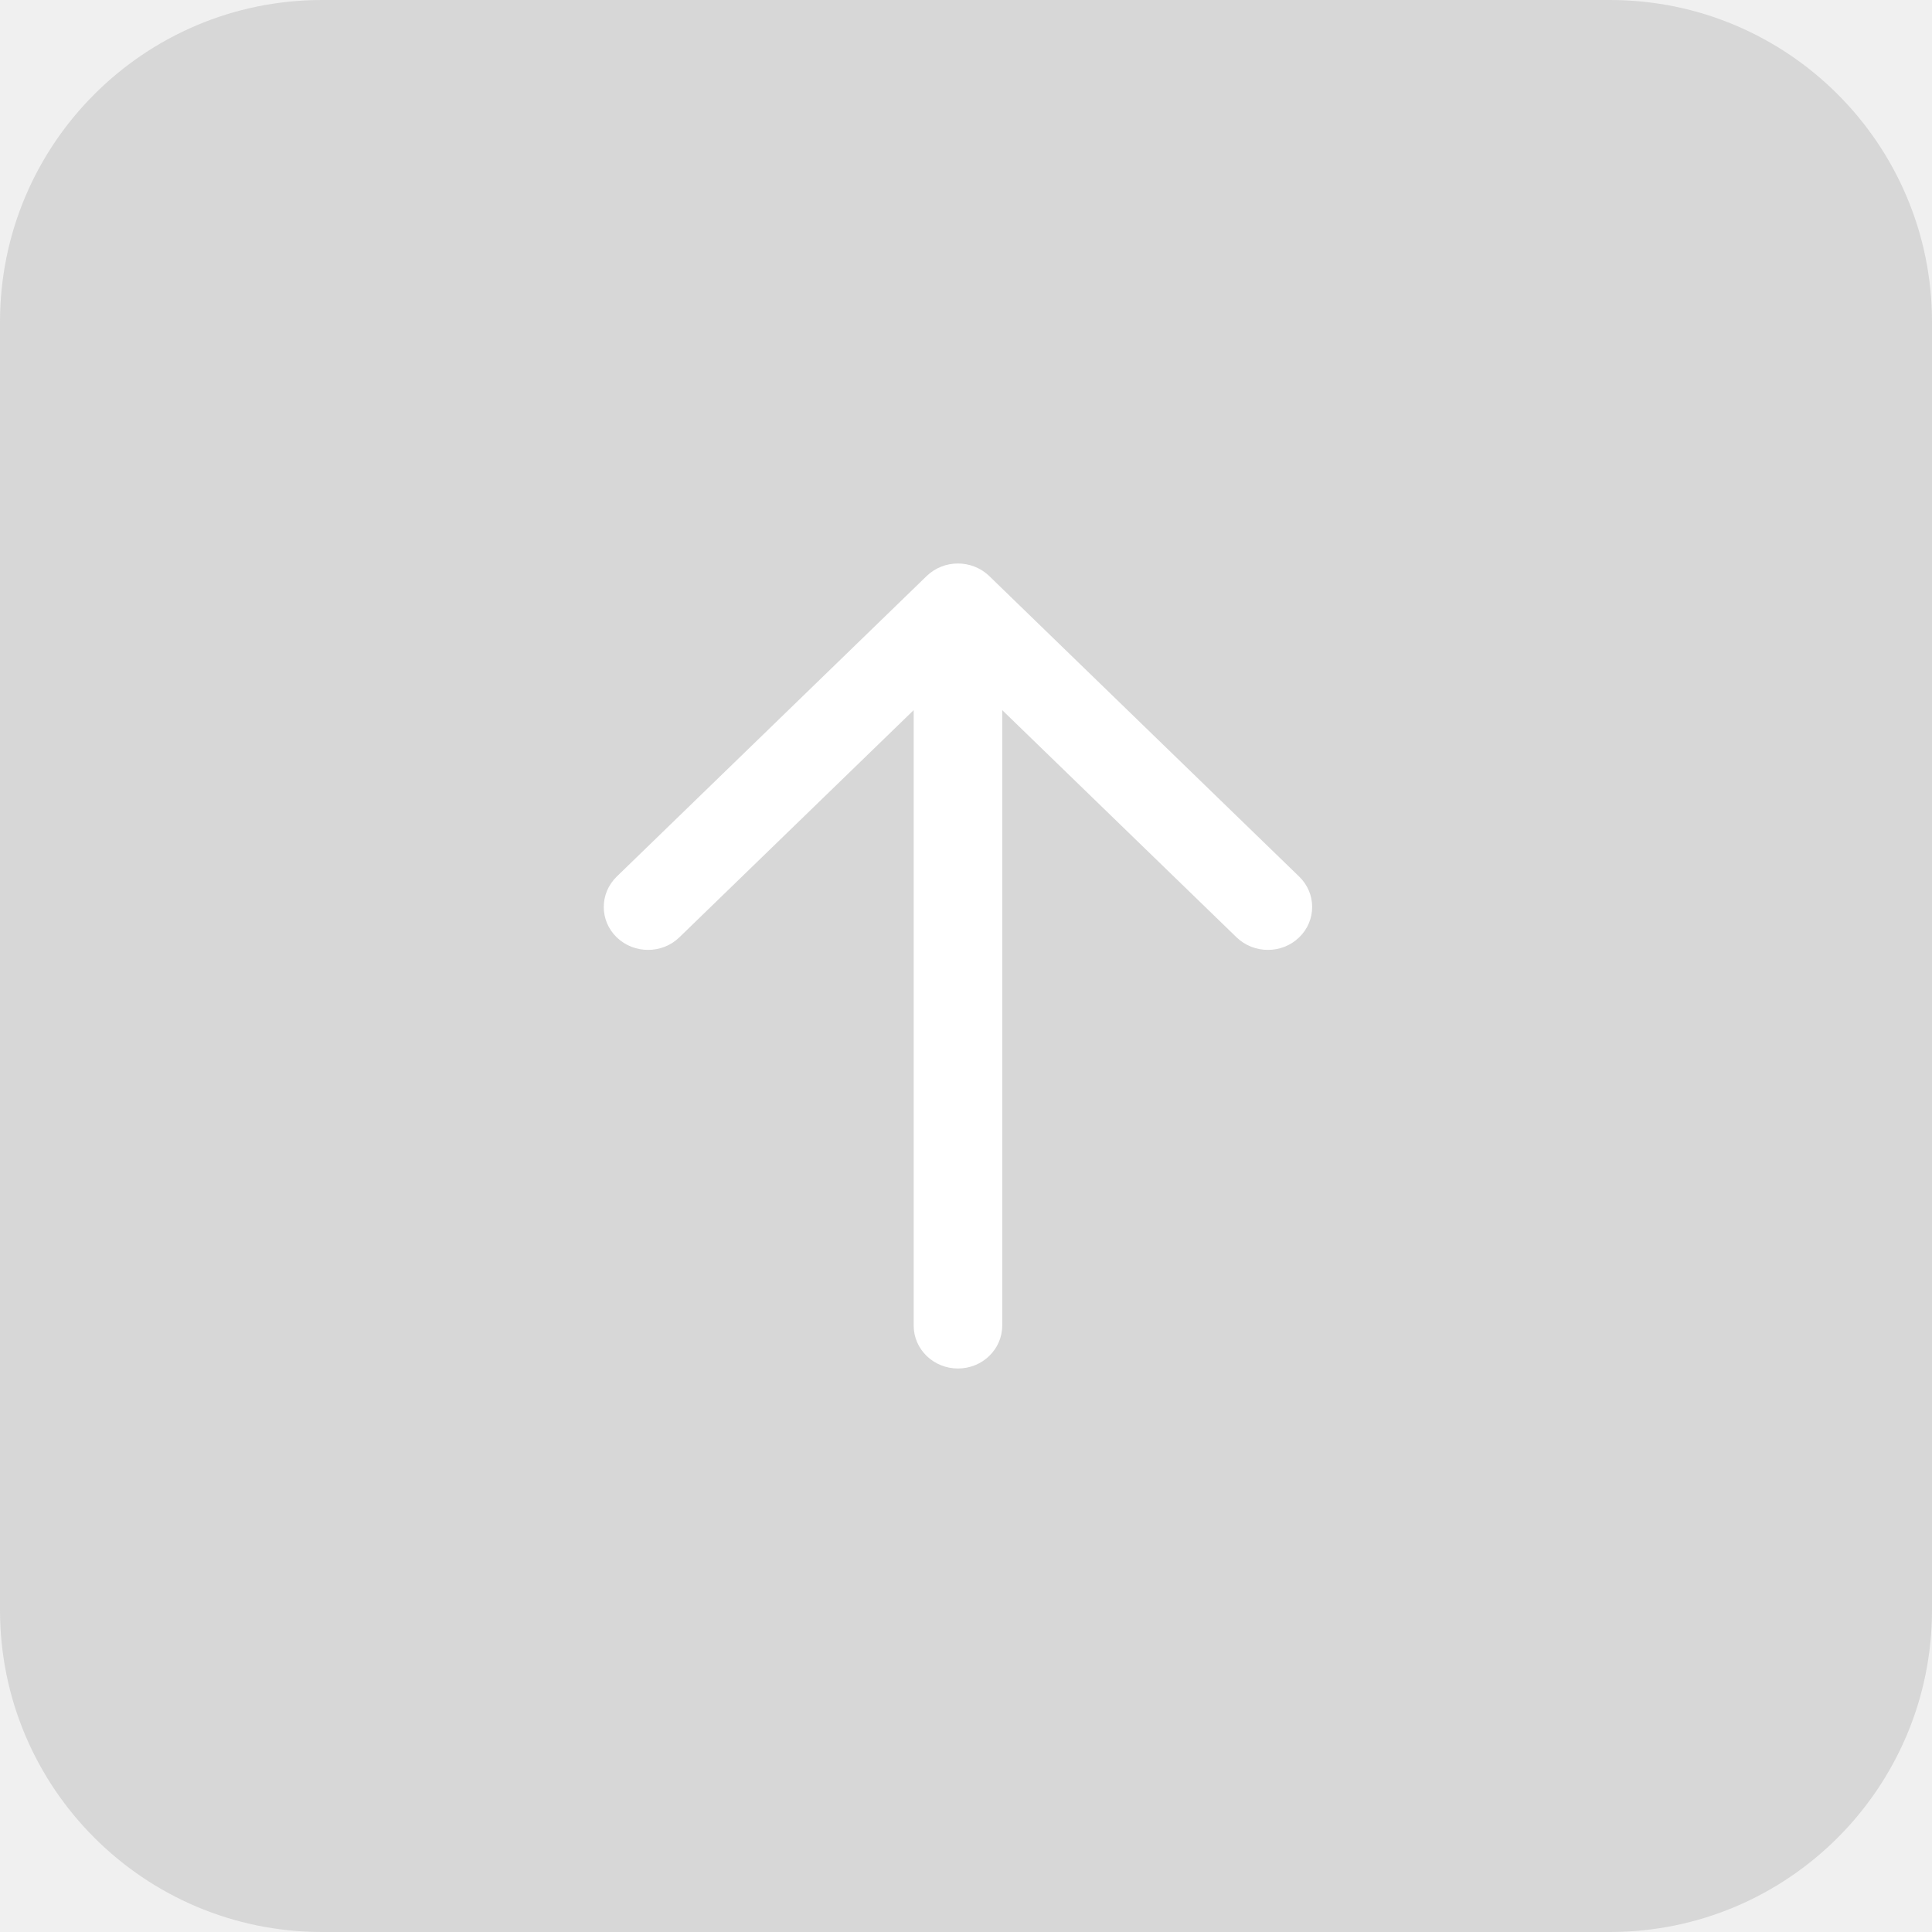
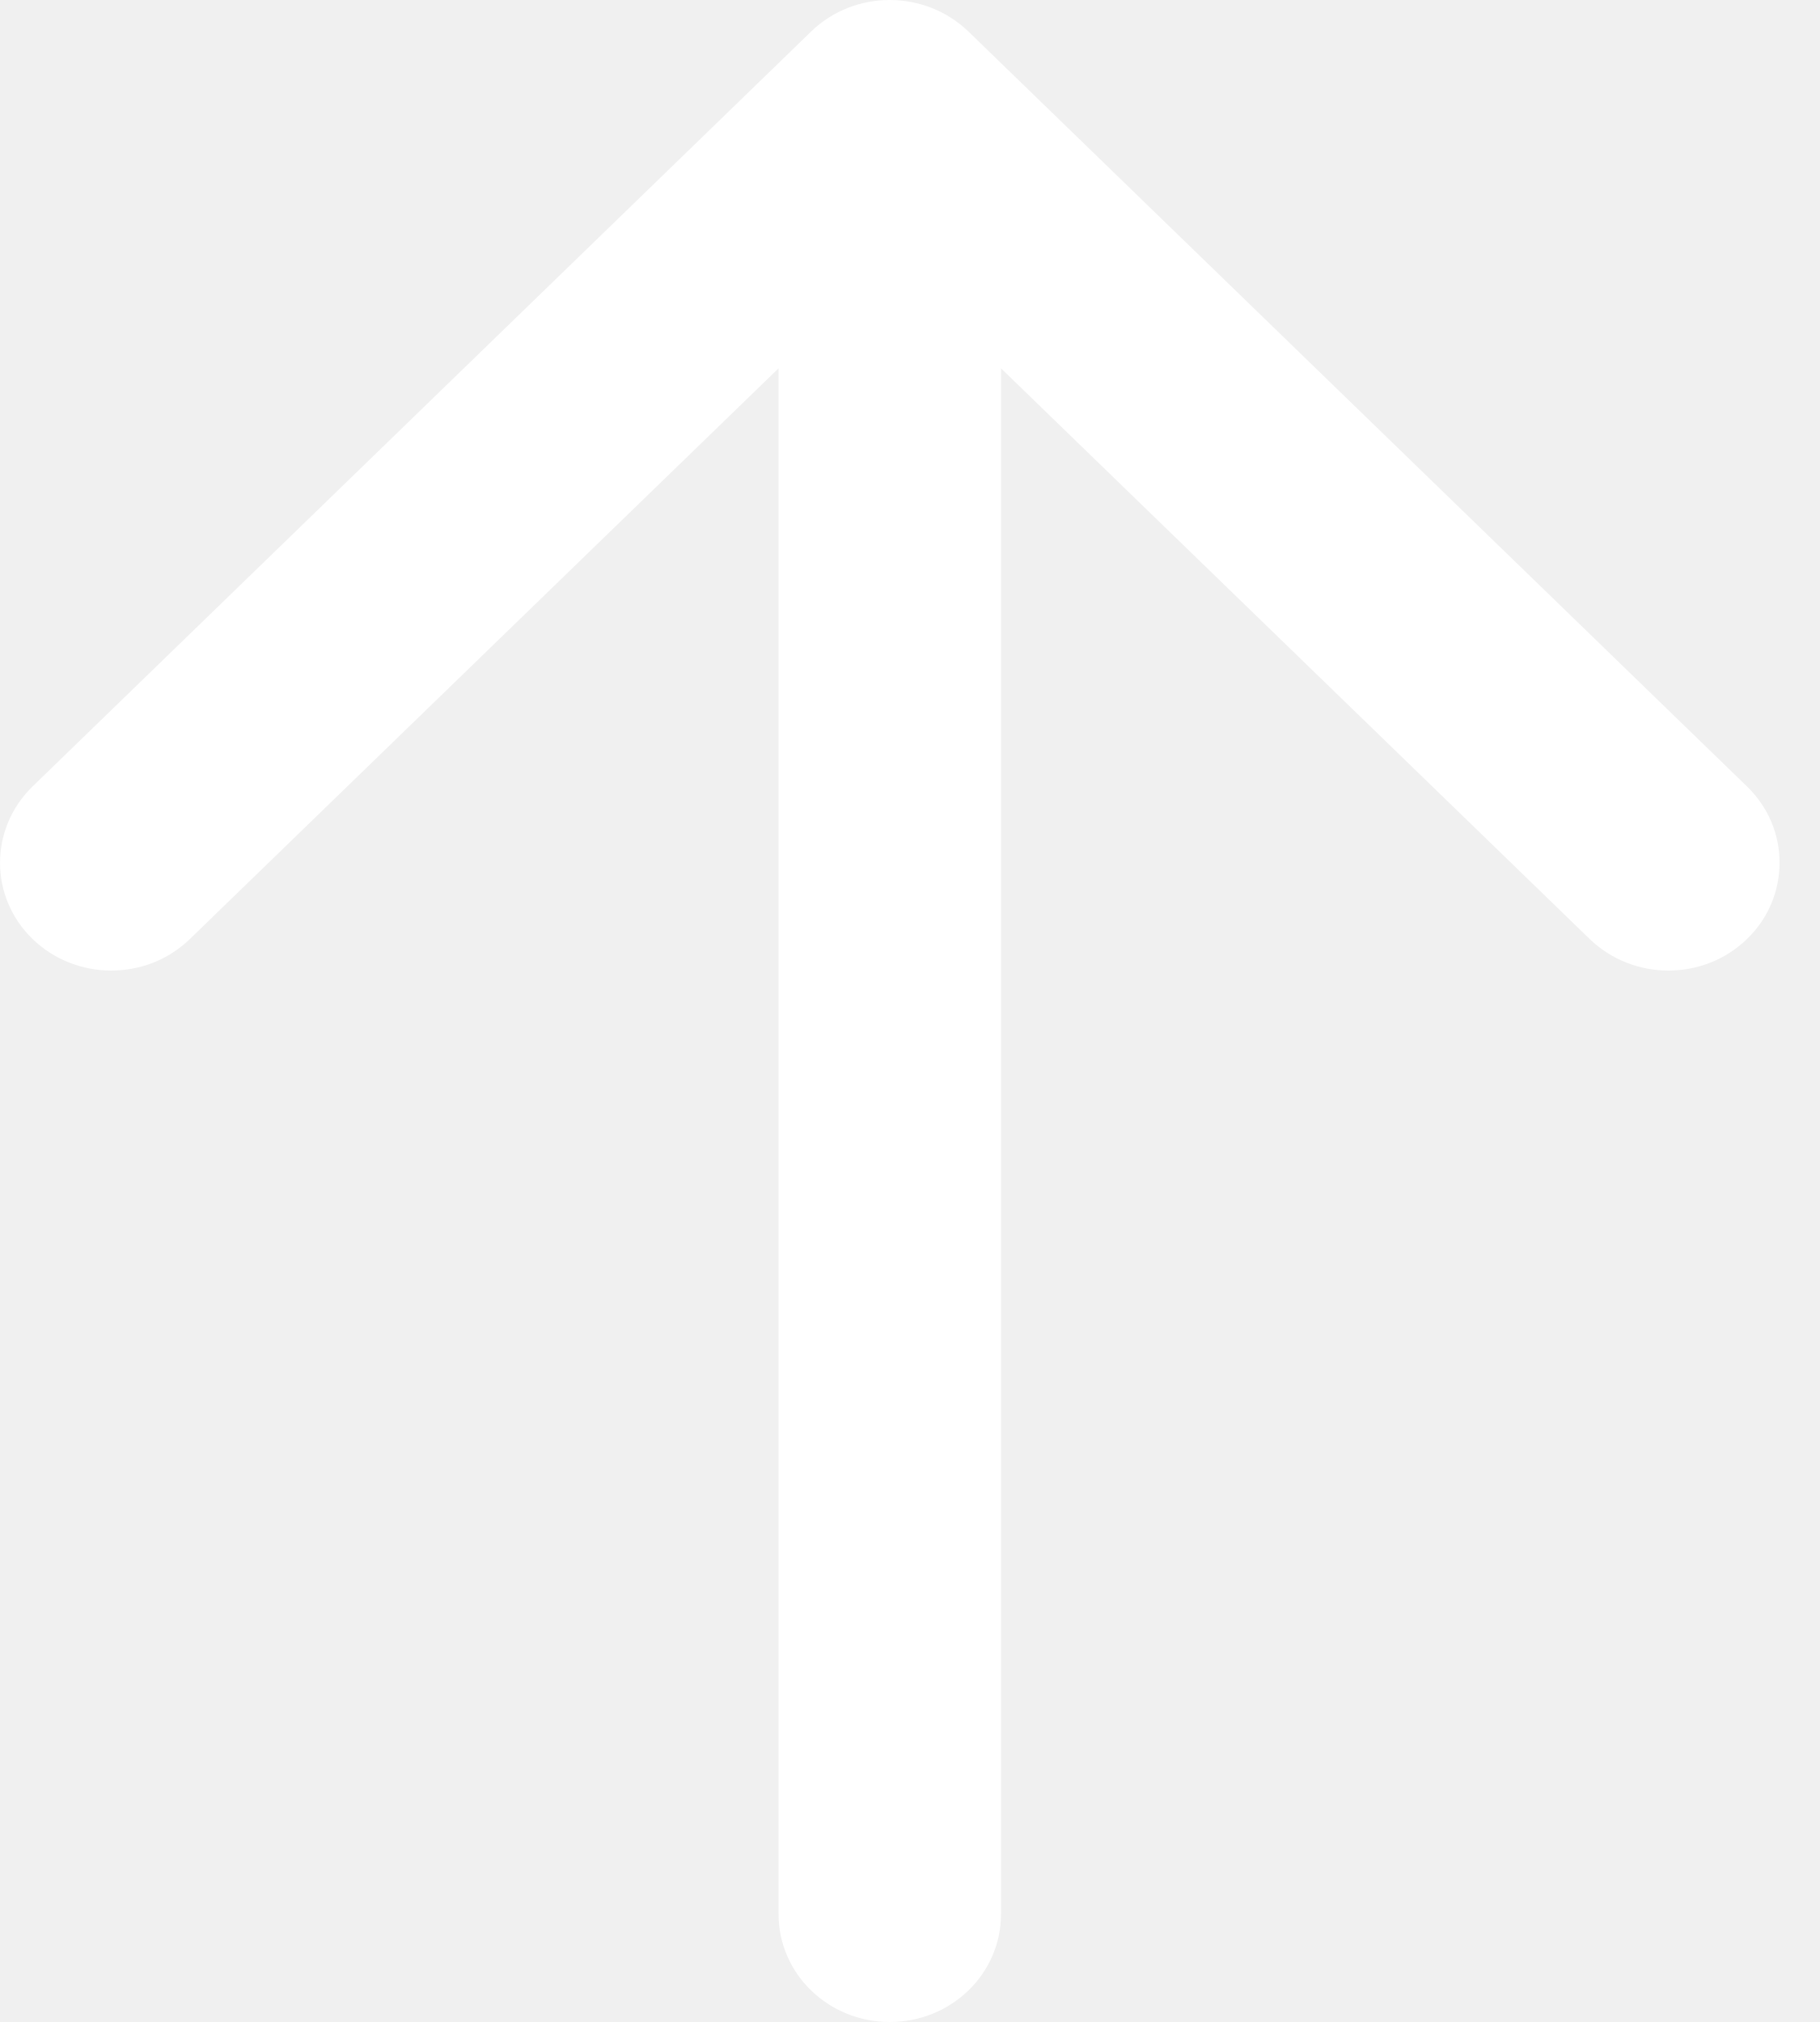
- <svg xmlns="http://www.w3.org/2000/svg" width="48" height="48" viewBox="0 0 48 48" fill="none">
-   <rect width="48" height="48" rx="8" fill="#D7D7D7" />
-   <path d="M22.7 32.933V17.643L16.878 23.288C16.449 23.704 15.754 23.704 15.322 23.288C14.893 22.872 14.893 22.197 15.322 21.779L23.022 14.312C23.451 13.896 24.146 13.896 24.578 14.312L32.278 21.779C32.493 21.987 32.6 22.259 32.6 22.533C32.6 22.808 32.493 23.08 32.278 23.288C31.849 23.704 31.154 23.704 30.722 23.288L24.9 17.643V32.933C24.9 33.523 24.408 34 23.8 34C23.192 34 22.7 33.523 22.7 32.933Z" fill="white" />
+ <svg xmlns="http://www.w3.org/2000/svg" width="18" height="20" viewBox="0 0 18 20" fill="none">
+   <path d="M7.7 18.933V3.643L1.878 9.288C1.449 9.704 0.753 9.704 0.322 9.288C-0.107 8.872 -0.107 8.197 0.322 7.779L8.022 0.312C8.451 -0.104 9.146 -0.104 9.578 0.312L17.278 7.779C17.493 7.987 17.6 8.259 17.6 8.533C17.6 8.808 17.493 9.08 17.278 9.288C16.849 9.704 16.154 9.704 15.722 9.288L9.9 3.643V18.933C9.9 19.523 9.408 20 8.8 20C8.192 20 7.7 19.523 7.7 18.933Z" fill="white" />
</svg>
